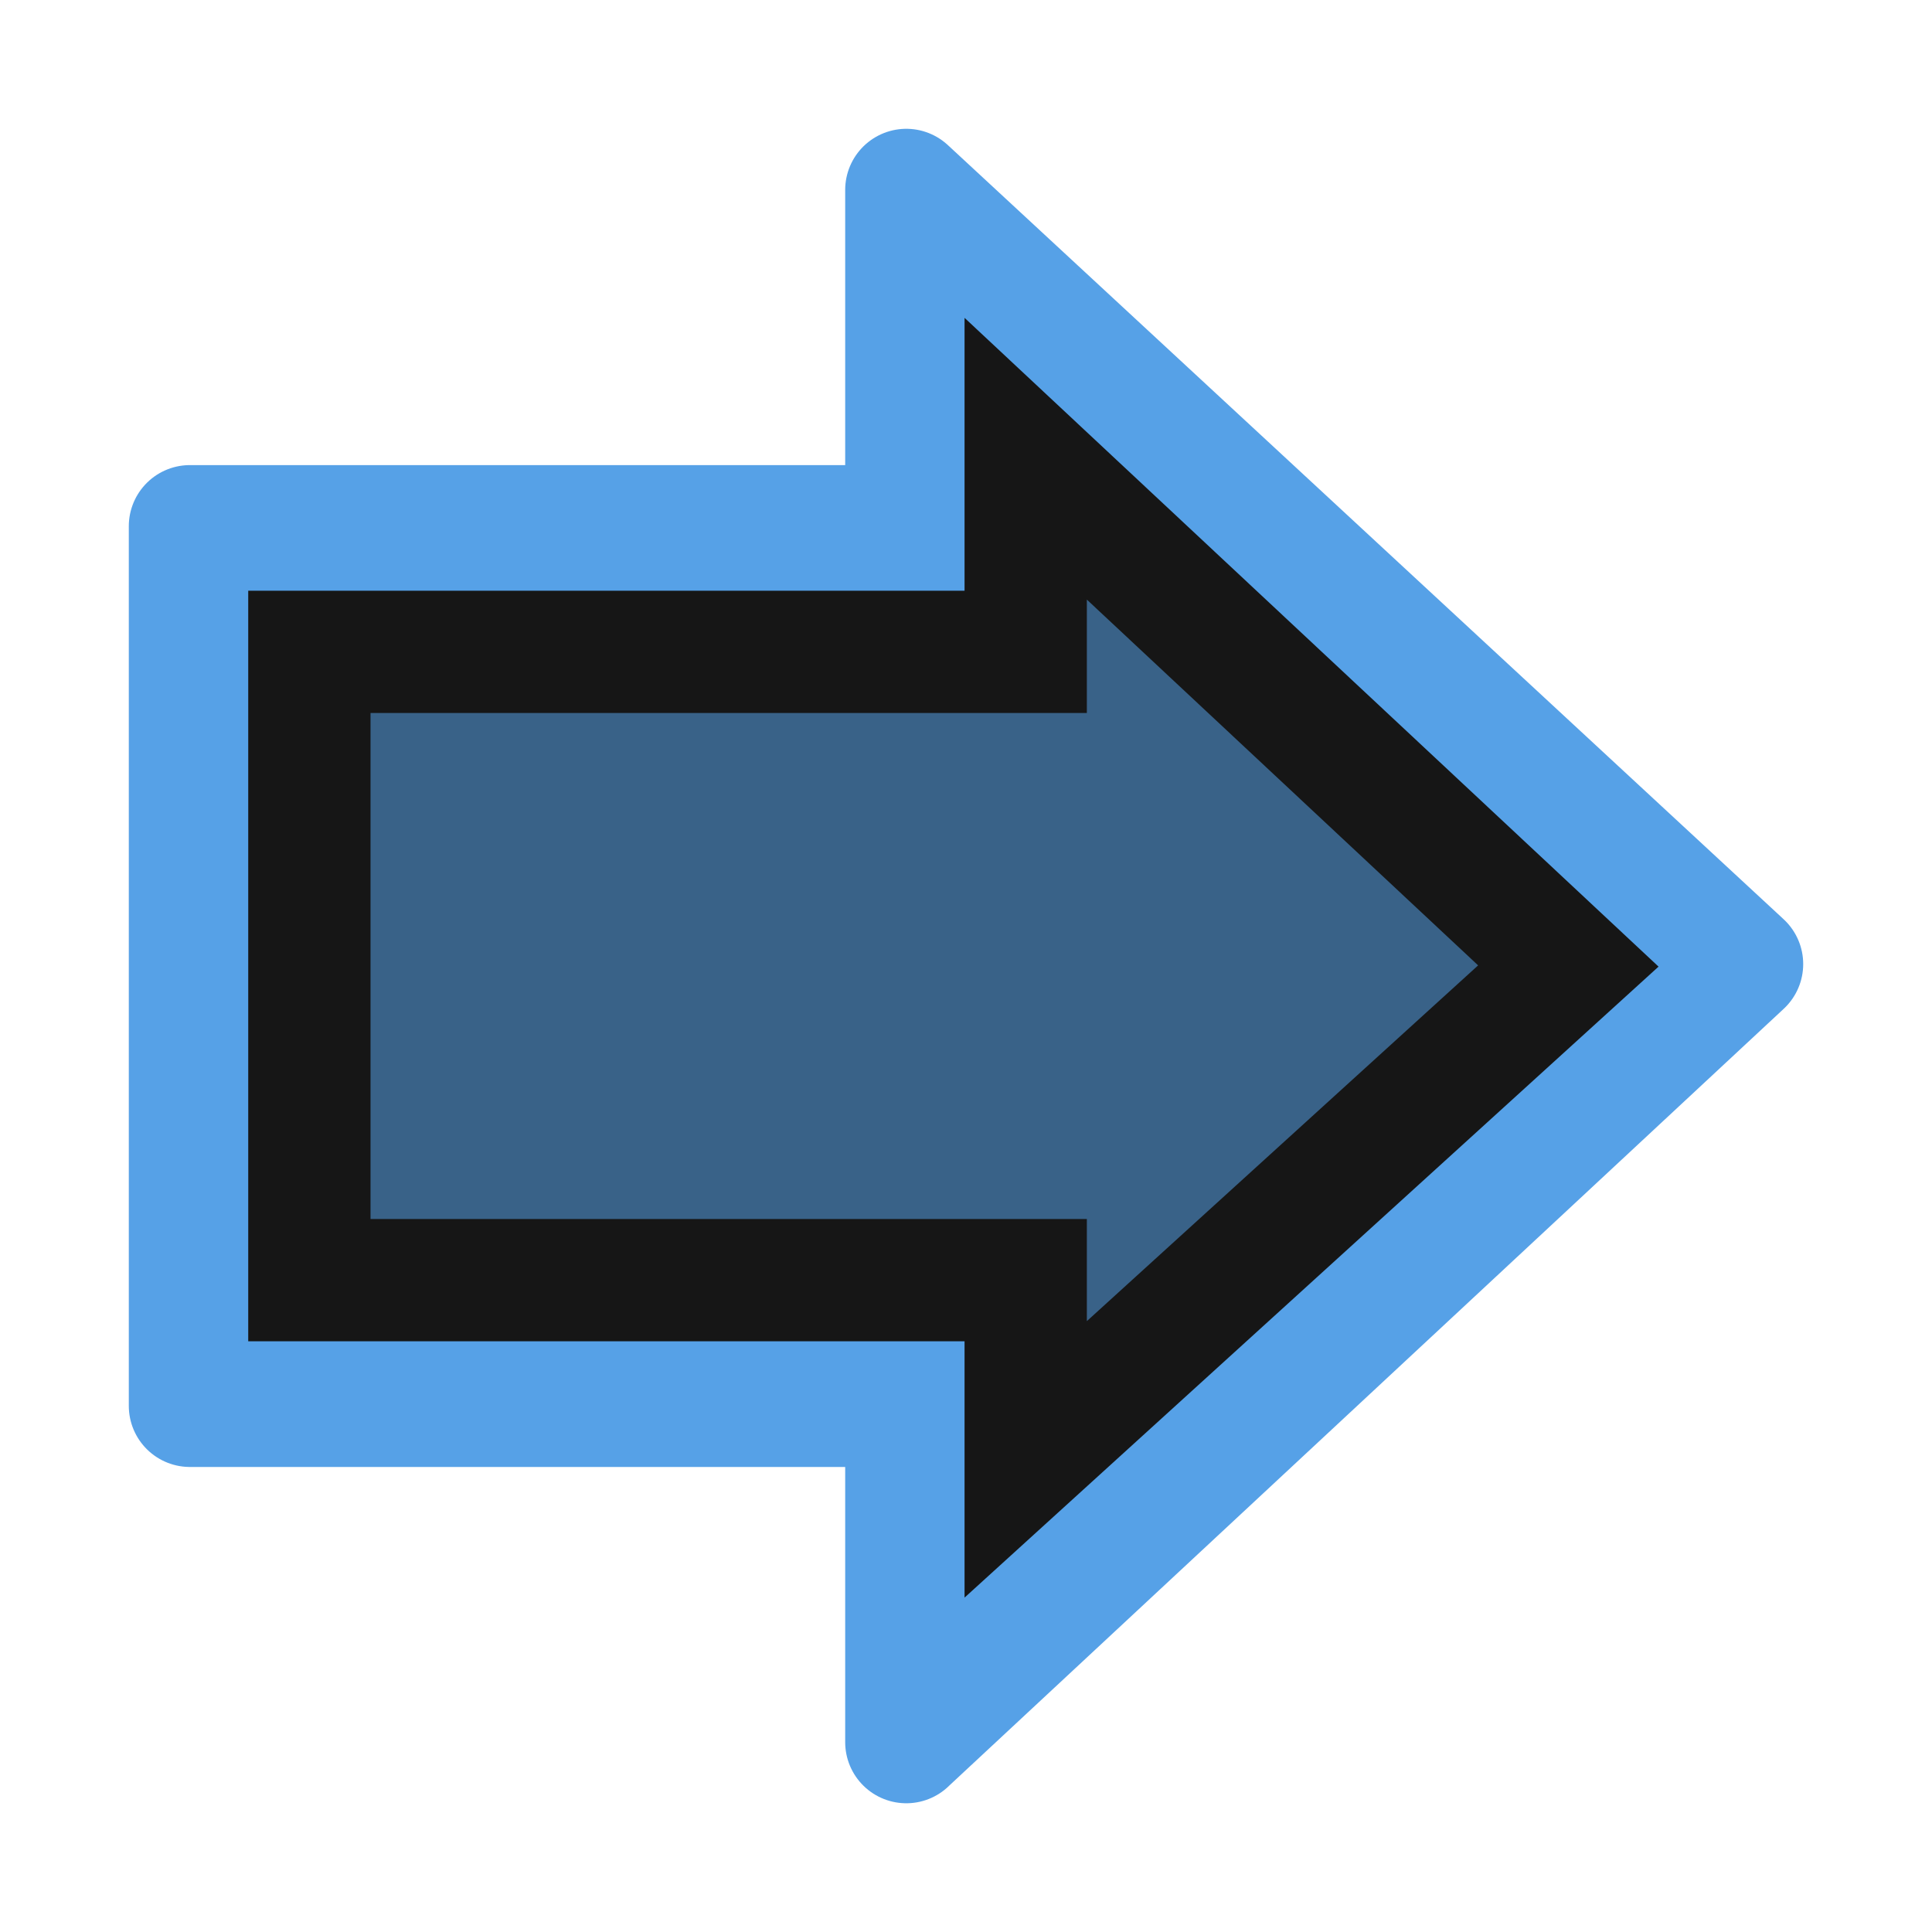
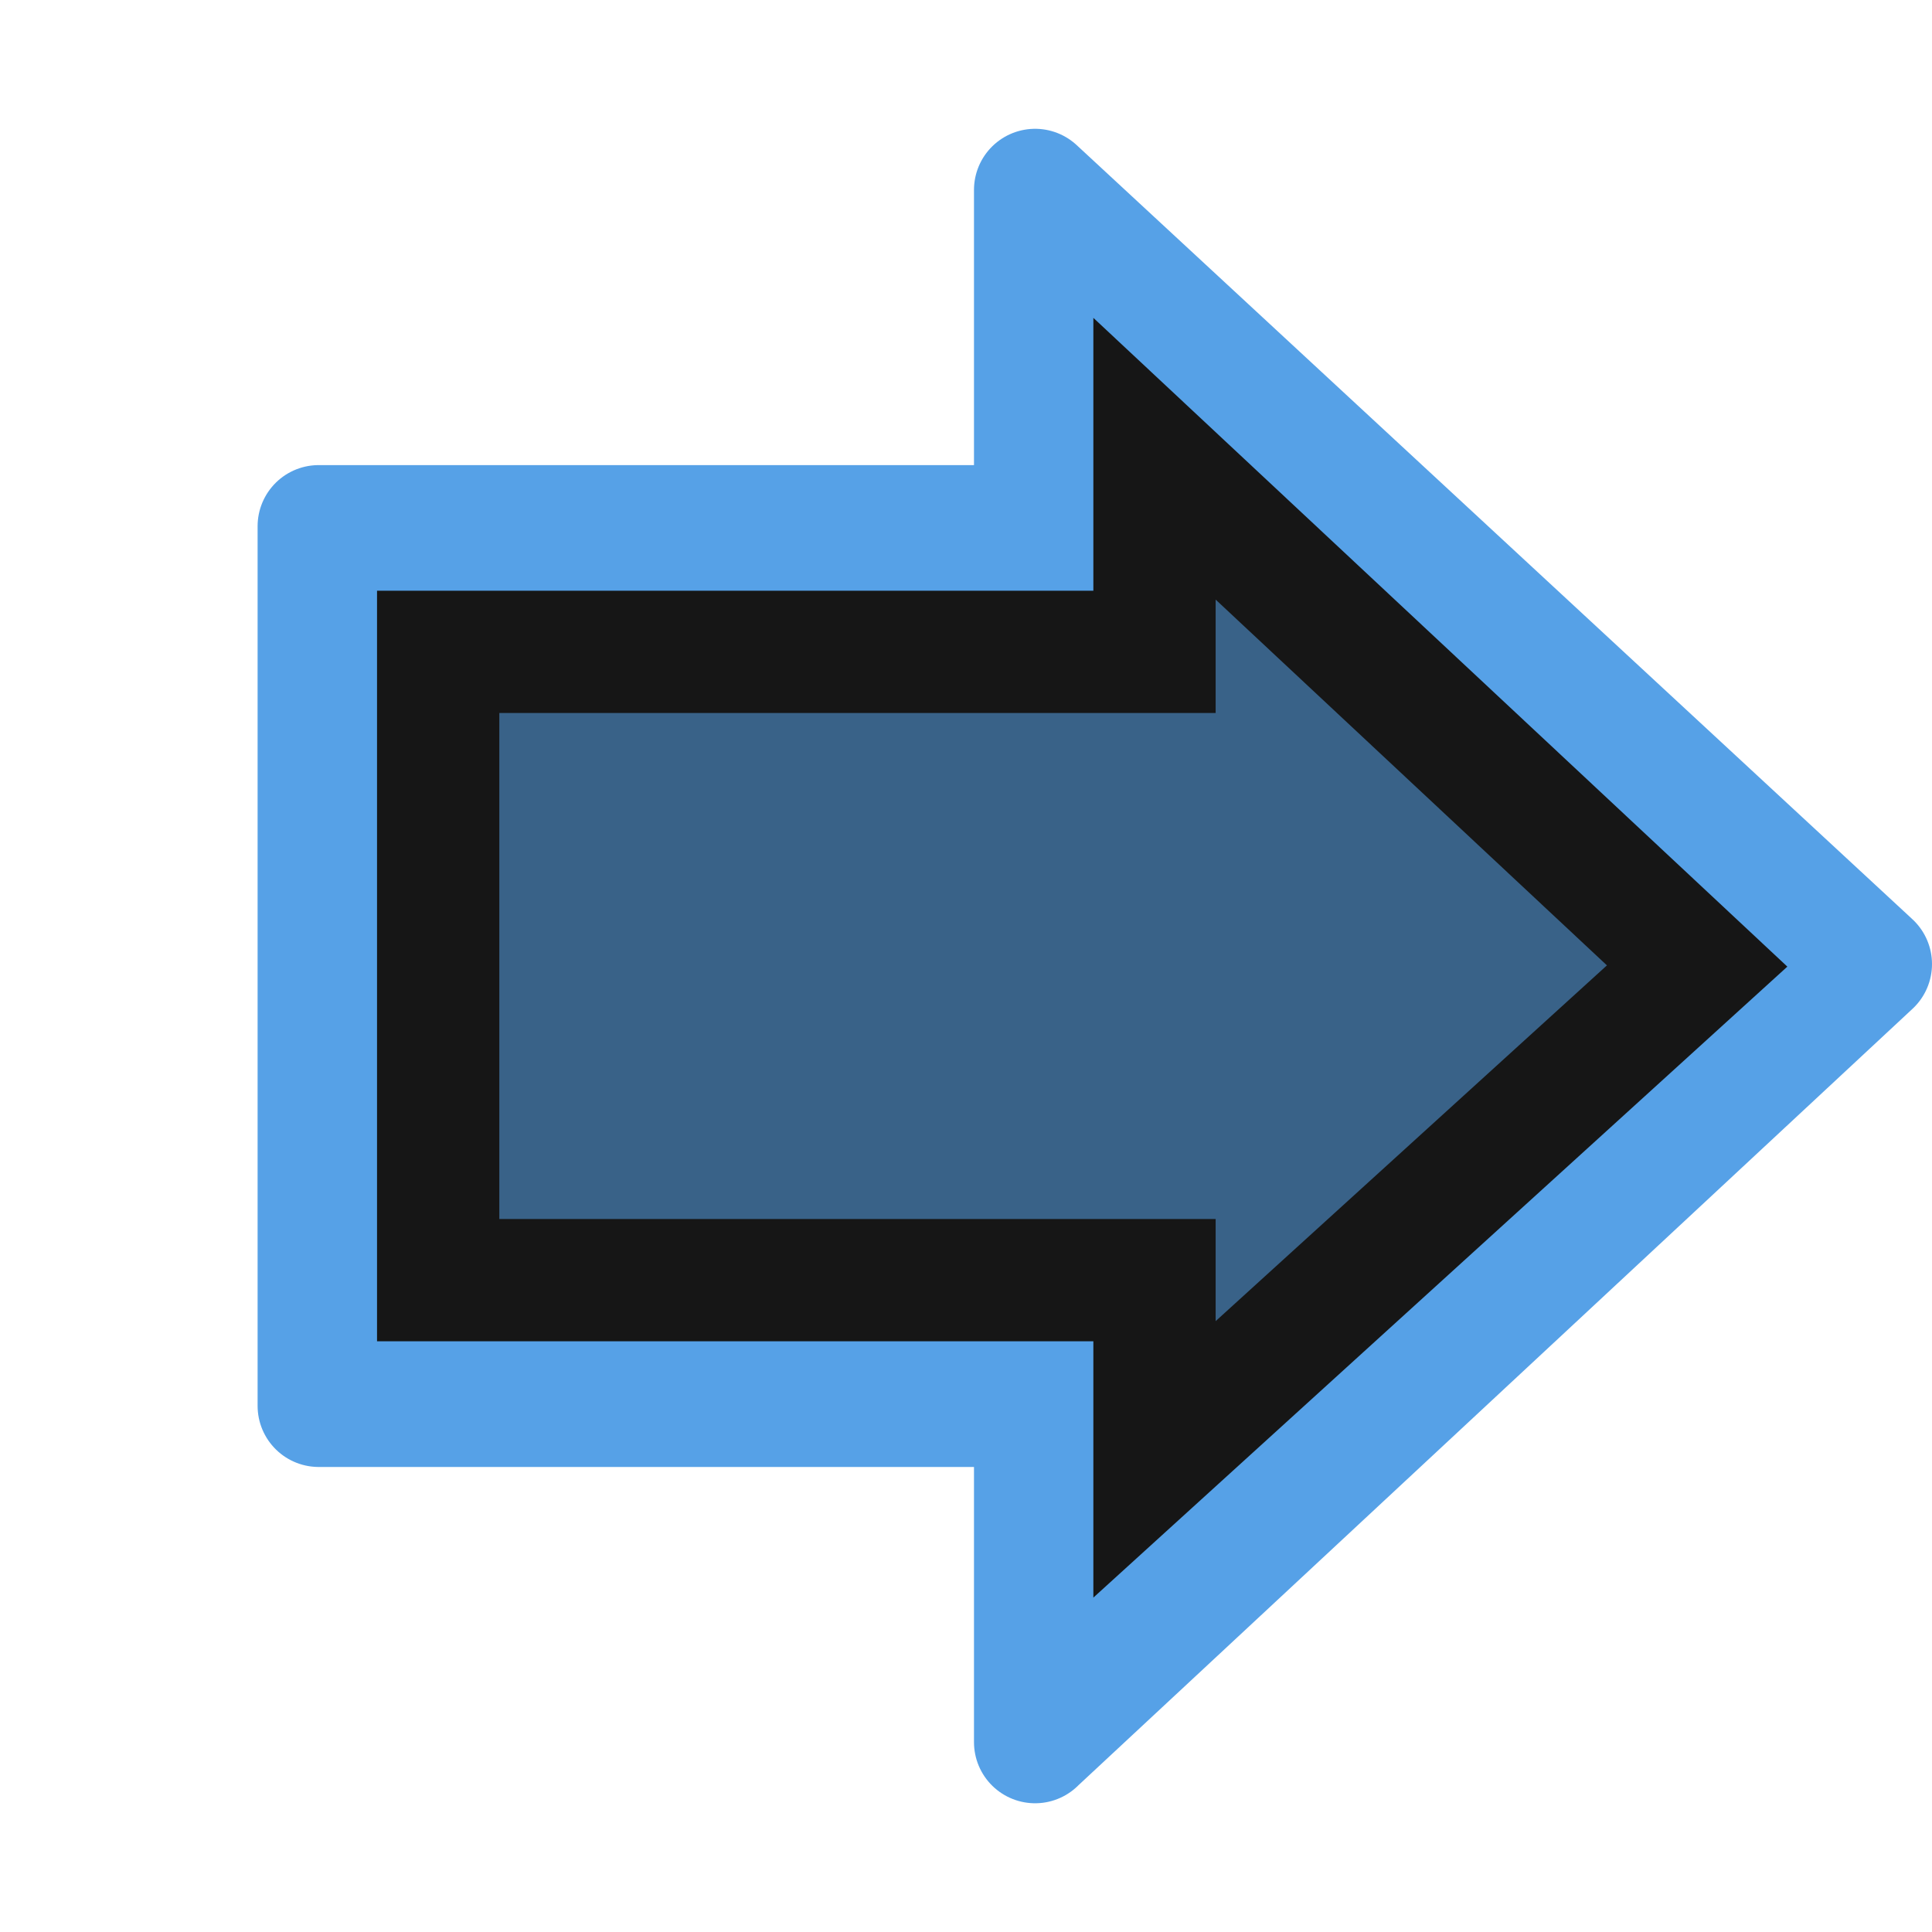
<svg xmlns="http://www.w3.org/2000/svg" xmlns:ns1="http://www.openswatchbook.org/uri/2009/osb" xmlns:xlink="http://www.w3.org/1999/xlink" version="1.1" id="svg2504" height="30" width="30">
  <defs id="defs2506">
    <linearGradient id="linearGradient4194" ns1:paint="solid">
      <stop style="stop-color:#ffffff;stop-opacity:1;" offset="0" id="stop4196" />
    </linearGradient>
    <linearGradient id="linearGradient5105-262-943-861">
      <stop offset="0" id="stop2487" style="stop-color:#0d0d0d;stop-opacity:1;" />
      <stop offset="1" id="stop2489" style="stop-color:#0d0d0d;stop-opacity:0;" />
    </linearGradient>
    <radialGradient xlink:href="#linearGradient5105-262-943-861" id="radialGradient2502" gradientUnits="userSpaceOnUse" gradientTransform="matrix(1,0,0,0.282946,0,13.64644)" cx="11.25" cy="19.031" fx="11.25" fy="19.031" r="8.062" />
    <linearGradient id="linearGradient2264">
      <stop style="stop-color:#4a90d9;stop-opacity:1;" offset="0" id="stop2266" />
      <stop style="stop-color:#56a1e7;stop-opacity:1;" offset="1" id="stop2268" />
    </linearGradient>
    <filter id="filter3110" height="1" width="1" y="0" x="0" style="color-interpolation-filters:sRGB">
      <feColorMatrix id="feColorMatrix3112" type="saturate" values="0" result="result1" />
      <feFlood id="feFlood3114" flood-color="rgb(9,111,152)" result="result2" />
      <feBlend id="feBlend3116" in2="result1" mode="screen" result="result2" />
      <feComposite id="feComposite3118" in2="SourceGraphic" operator="in" in="result2" />
    </filter>
    <filter id="filter3120" height="1" width="1" y="0" x="0" style="color-interpolation-filters:sRGB">
      <feColorMatrix id="feColorMatrix3122" type="saturate" values="0" result="result1" />
      <feFlood id="feFlood3124" flood-color="rgb(9,111,152)" result="result2" />
      <feBlend id="feBlend3126" in2="result1" mode="screen" result="result2" />
      <feComposite id="feComposite3128" in2="SourceGraphic" operator="in" in="result2" />
    </filter>
  </defs>
  <g id="layer1" transform="translate(0,14)">
-     <path id="path3288" d="M 14.073,13.051 27.051,0.97 14.073,-11.051 l 0,5.222 -11.124,0 0,13.659 11.124,0 0,5.222 z" style="display:inline;overflow:visible;visibility:visible;fill:#56a1e7;fill-opacity:1;fill-rule:nonzero;stroke:#56a1e7;stroke-width:1.898;stroke-linecap:round;stroke-linejoin:round;stroke-miterlimit:4;stroke-dasharray:none;stroke-dashoffset:0;stroke-opacity:1;marker:none;marker-start:none;marker-mid:none;marker-end:none" />
-     <path id="path3290" d="m 15.927,8.661 8.426,-7.661 -8.426,-7.877 0,2.999 -11.123,0 0,9.756 11.123,0 0,2.783 z" style="display:inline;overflow:visible;visibility:visible;opacity:1;fill:#161616;fill-opacity:0.455;fill-rule:evenodd;stroke:#161616;stroke-width:1.899;stroke-linecap:butt;stroke-linejoin:miter;stroke-miterlimit:4;stroke-dasharray:none;stroke-dashoffset:0;stroke-opacity:1;marker:none;marker-start:none;marker-mid:none;marker-end:none" />
+     <path id="path3288" d="M 16.073,13.051 29.051,0.97 16.073,-11.051 l 0,5.222 -11.124,0 0,13.659 11.124,0 0,5.222 z" style="display:inline;overflow:visible;visibility:visible;fill:#56a1e7;fill-opacity:1;fill-rule:nonzero;stroke:#56a1e7;stroke-width:1.898;stroke-linecap:round;stroke-linejoin:round;stroke-miterlimit:4;stroke-dasharray:none;stroke-dashoffset:0;stroke-opacity:1;marker:none;marker-start:none;marker-mid:none;marker-end:none" />
+     <path id="path3290" d="m 17.927,8.661 8.426,-7.661 -8.426,-7.877 0,2.999 -11.123,0 0,9.756 11.123,0 0,2.783 z" style="display:inline;overflow:visible;visibility:visible;opacity:1;fill:#161616;fill-opacity:0.455;fill-rule:evenodd;stroke:#161616;stroke-width:1.899;stroke-linecap:butt;stroke-linejoin:miter;stroke-miterlimit:4;stroke-dasharray:none;stroke-dashoffset:0;stroke-opacity:1;marker:none;marker-start:none;marker-mid:none;marker-end:none" />
  </g>
</svg>
